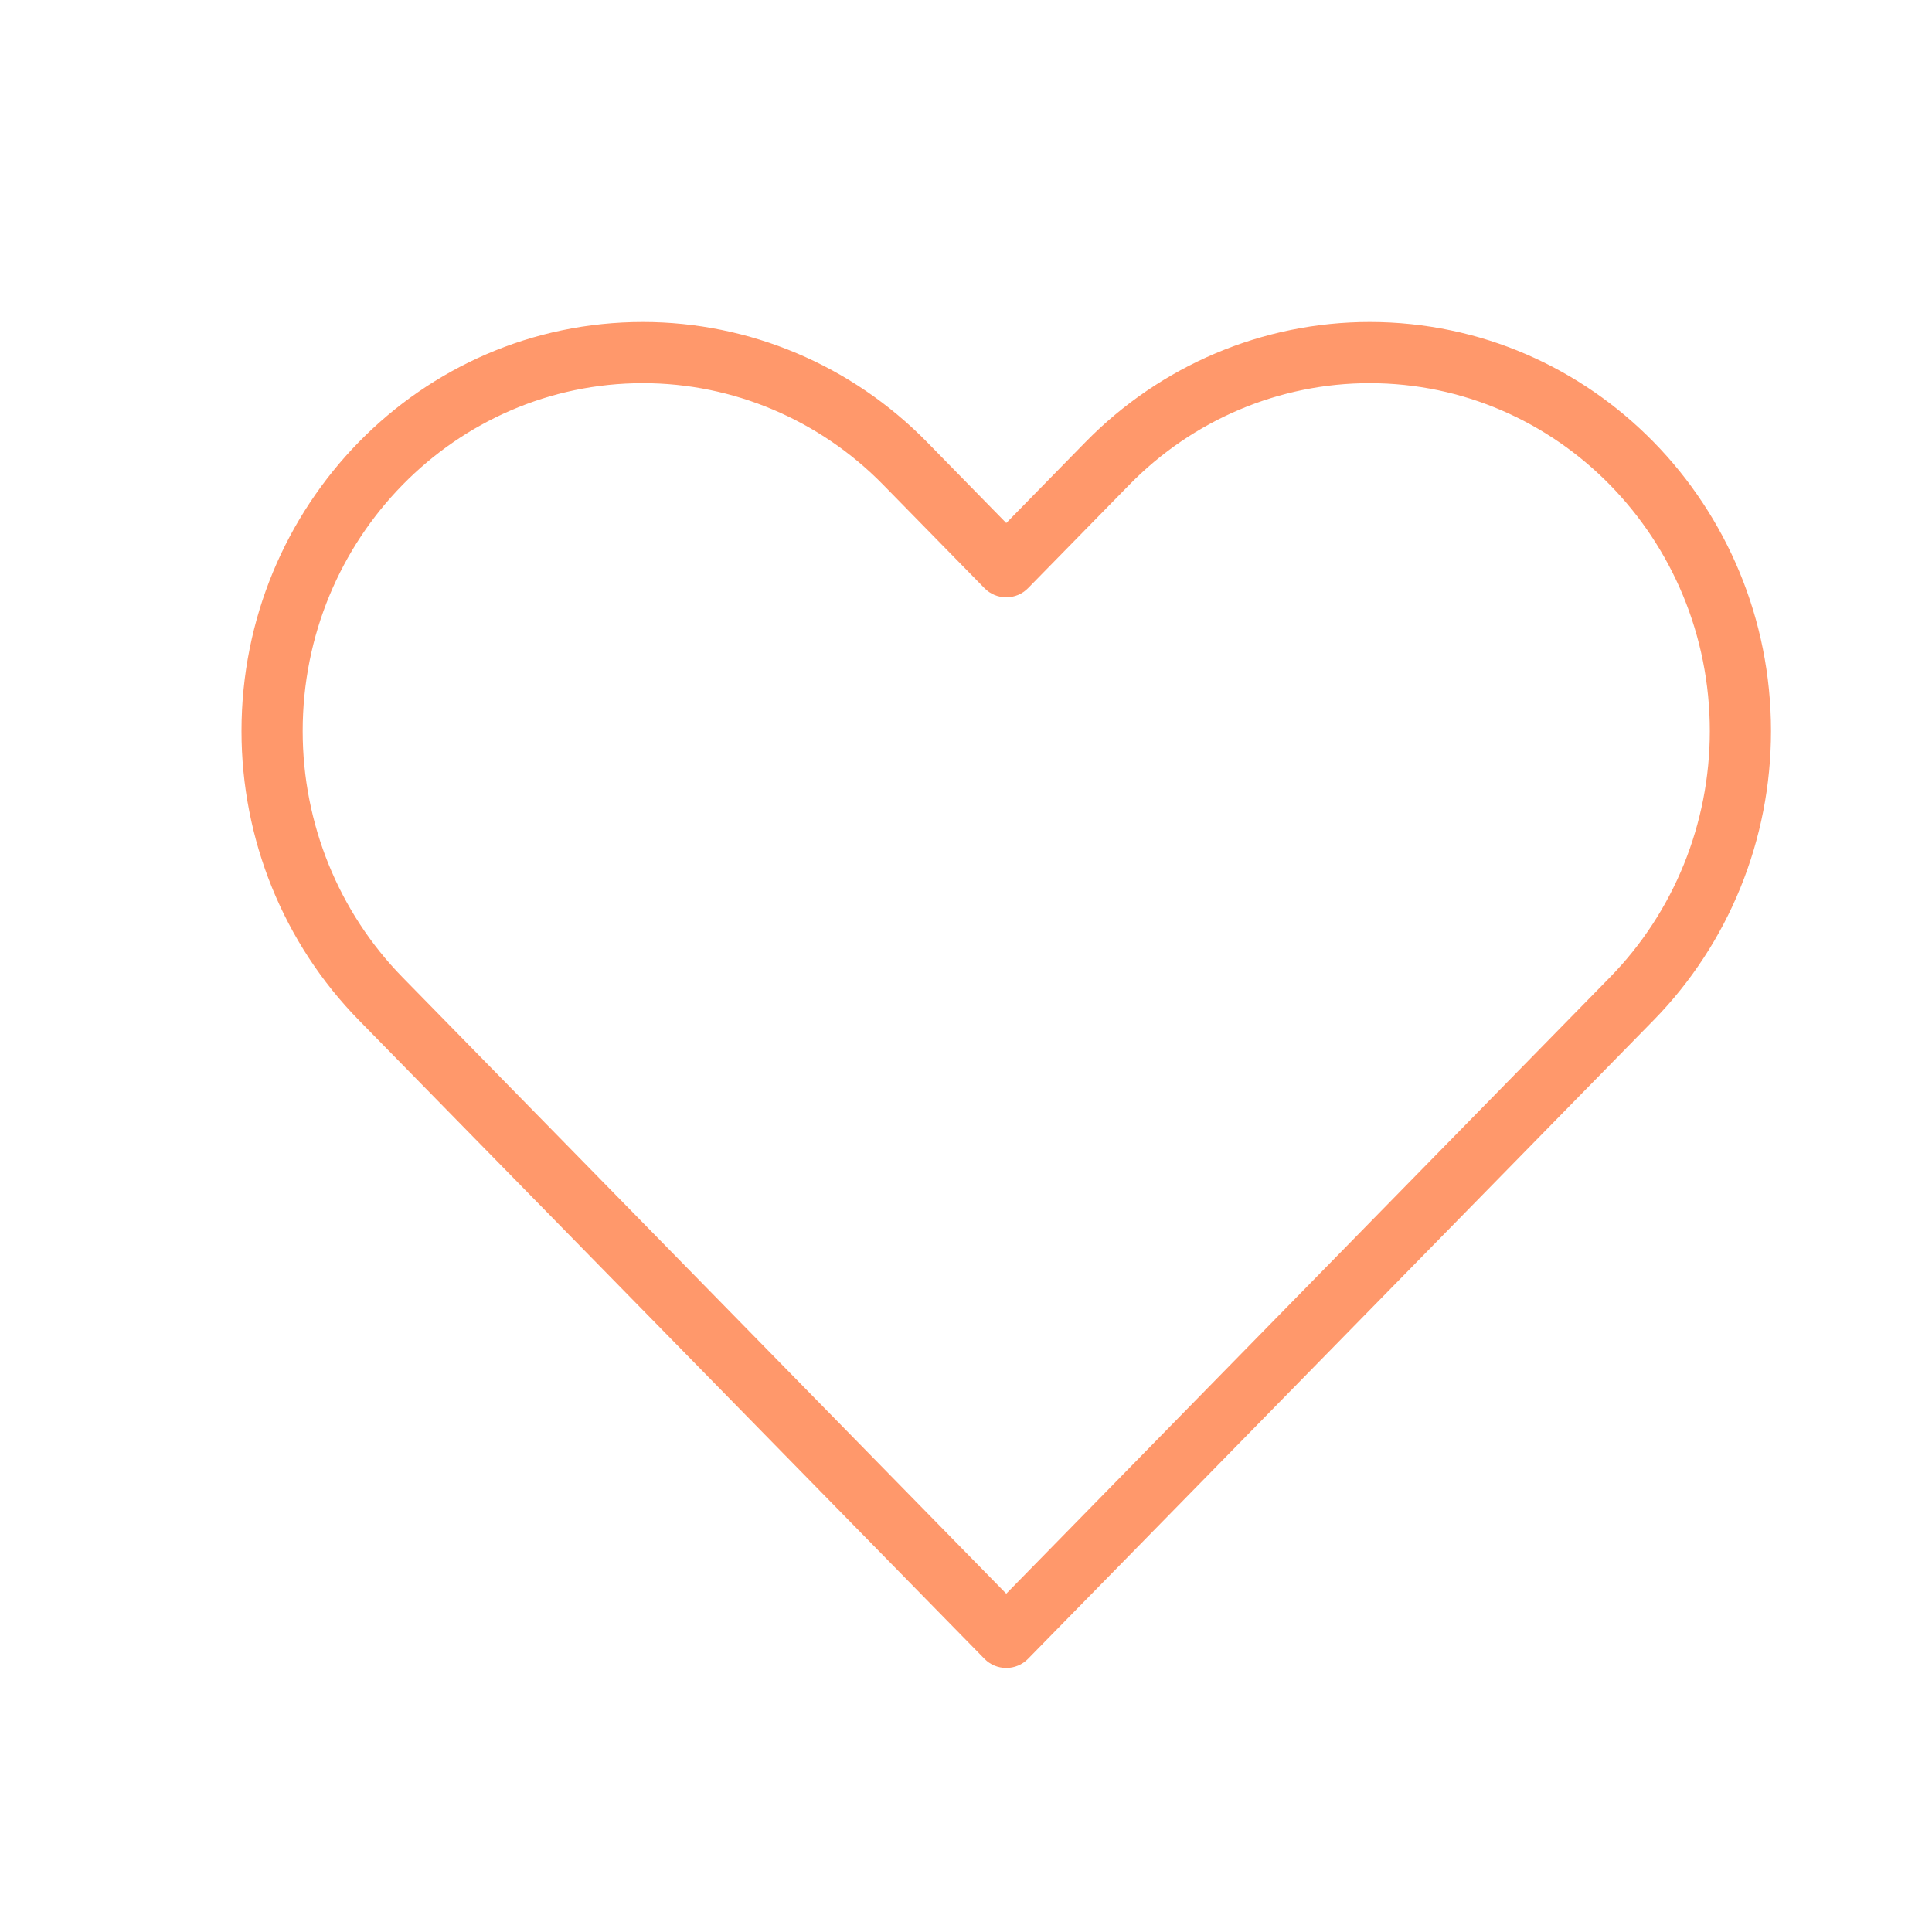
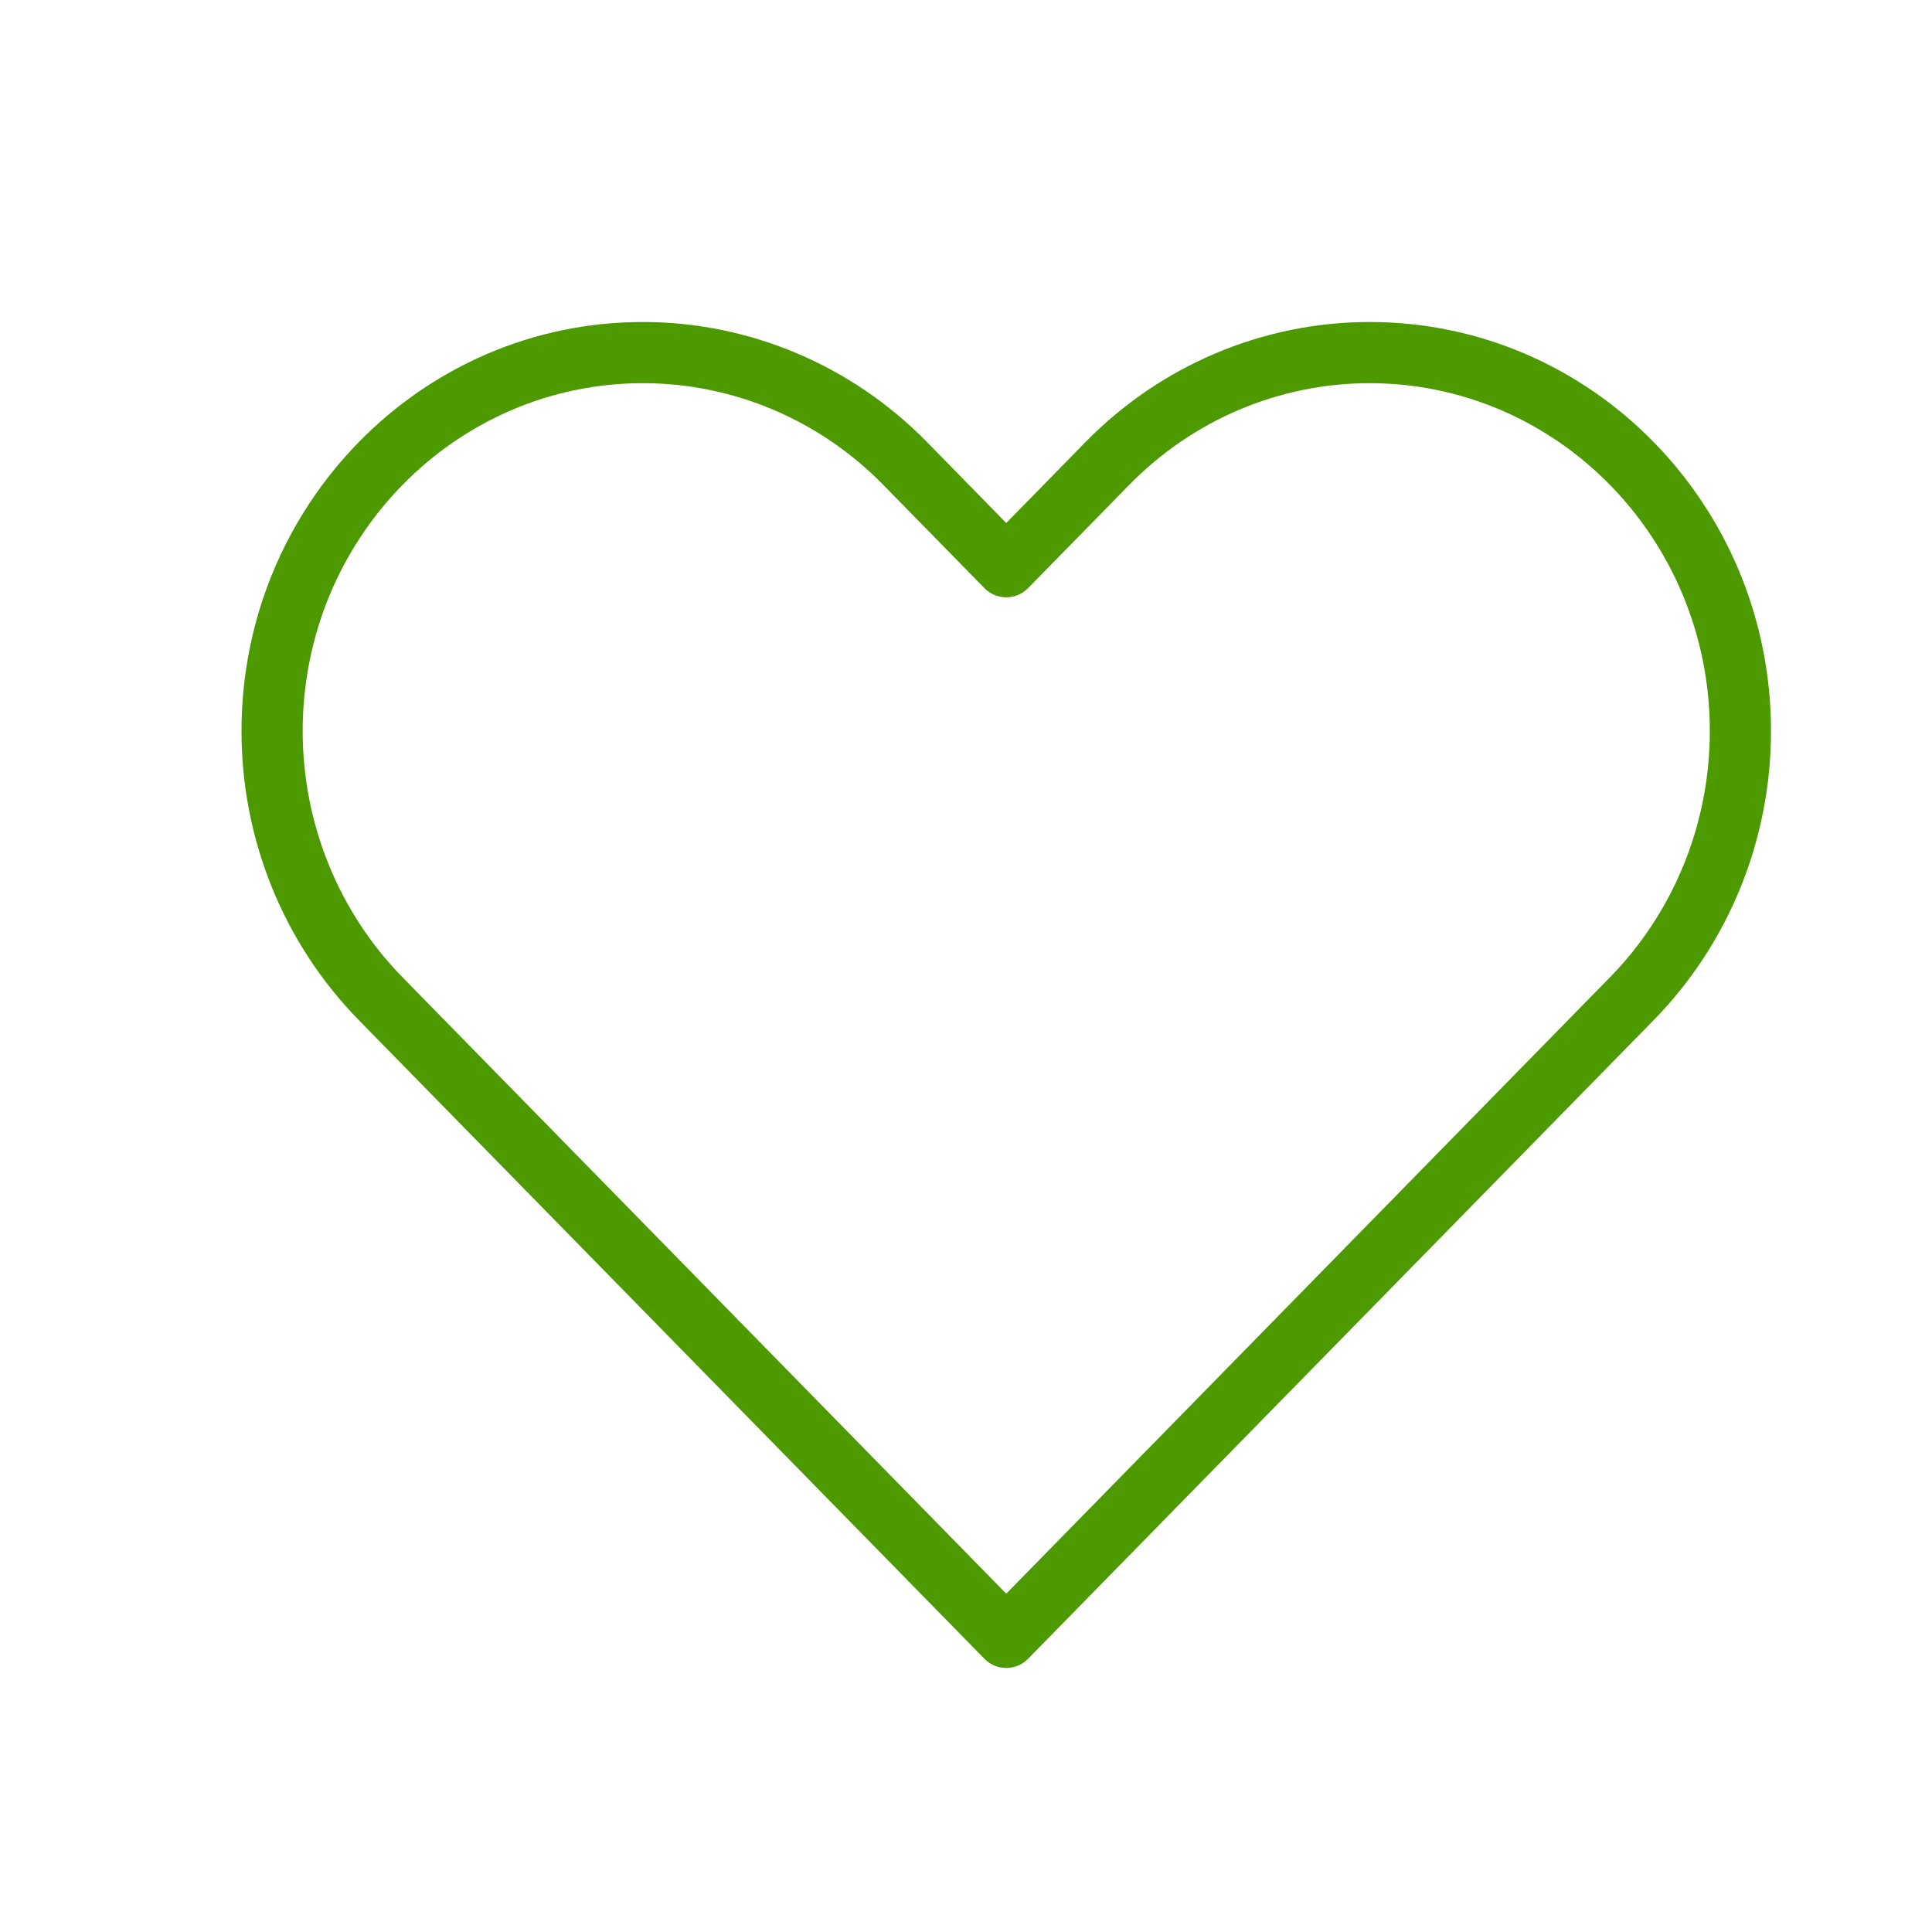
<svg xmlns="http://www.w3.org/2000/svg" width="24" height="24" viewBox="0 0 24 24" fill="none">
-   <path d="M12.5 20.34L12.229 20.606C12.3 20.679 12.398 20.72 12.5 20.72C12.602 20.72 12.7 20.679 12.771 20.606L12.5 20.34ZM4.729 12.407L4.458 12.673L4.729 12.407ZM20.271 12.407L20.542 12.673L20.271 12.407ZM11.243 5.757L10.972 6.023L11.243 5.757ZM12.5 7.04L12.229 7.306C12.3 7.379 12.398 7.42 12.5 7.42C12.602 7.42 12.7 7.379 12.771 7.306L12.5 7.04ZM13.757 5.757L13.485 5.491L13.757 5.757ZM12.771 20.074L5.001 12.141L4.458 12.673L12.229 20.606L12.771 20.074ZM19.999 12.141L12.229 20.074L12.771 20.606L20.542 12.673L19.999 12.141ZM10.972 6.023L12.229 7.306L12.771 6.774L11.515 5.491L10.972 6.023ZM12.771 7.306L14.028 6.023L13.485 5.491L12.229 6.774L12.771 7.306ZM17.014 4C15.689 4 14.42 4.537 13.485 5.491L14.028 6.023C14.821 5.213 15.895 4.76 17.014 4.76V4ZM21.24 9.082C21.24 10.231 20.793 11.331 19.999 12.141L20.542 12.673C21.477 11.719 22 10.428 22 9.082H21.24ZM22 9.082C22 6.283 19.775 4 17.014 4V4.76C19.34 4.76 21.24 6.688 21.24 9.082H22ZM7.986 4.76C9.105 4.76 10.179 5.213 10.972 6.023L11.515 5.491C10.58 4.537 9.311 4 7.986 4V4.76ZM3.76 9.082C3.76 6.688 5.66 4.76 7.986 4.76V4C5.225 4 3 6.283 3 9.082H3.76ZM5.001 12.141C4.207 11.331 3.76 10.231 3.76 9.082H3C3 10.428 3.523 11.719 4.458 12.673L5.001 12.141Z" fill="#FF986B" />
+   <path d="M12.5 20.34L12.229 20.606C12.3 20.679 12.398 20.72 12.5 20.72C12.602 20.72 12.7 20.679 12.771 20.606L12.5 20.34ZM4.729 12.407L4.458 12.673L4.729 12.407ZM20.271 12.407L20.542 12.673L20.271 12.407ZM11.243 5.757L10.972 6.023L11.243 5.757ZM12.5 7.04L12.229 7.306C12.3 7.379 12.398 7.42 12.5 7.42C12.602 7.42 12.7 7.379 12.771 7.306L12.5 7.04ZM13.757 5.757L13.485 5.491L13.757 5.757ZM12.771 20.074L5.001 12.141L4.458 12.673L12.229 20.606L12.771 20.074ZM19.999 12.141L12.229 20.074L12.771 20.606L20.542 12.673L19.999 12.141ZM10.972 6.023L12.229 7.306L12.771 6.774L11.515 5.491L10.972 6.023ZM12.771 7.306L14.028 6.023L13.485 5.491L12.229 6.774L12.771 7.306ZM17.014 4C15.689 4 14.42 4.537 13.485 5.491L14.028 6.023C14.821 5.213 15.895 4.76 17.014 4.76V4ZM21.24 9.082C21.24 10.231 20.793 11.331 19.999 12.141L20.542 12.673C21.477 11.719 22 10.428 22 9.082H21.24ZM22 9.082C22 6.283 19.775 4 17.014 4V4.76C19.34 4.76 21.24 6.688 21.24 9.082H22ZM7.986 4.76C9.105 4.76 10.179 5.213 10.972 6.023L11.515 5.491C10.58 4.537 9.311 4 7.986 4V4.76ZM3.76 9.082C3.76 6.688 5.66 4.76 7.986 4.76V4C5.225 4 3 6.283 3 9.082H3.76ZM5.001 12.141C4.207 11.331 3.76 10.231 3.76 9.082H3C3 10.428 3.523 11.719 4.458 12.673L5.001 12.141Z" fill="#4C9900" />
</svg>
